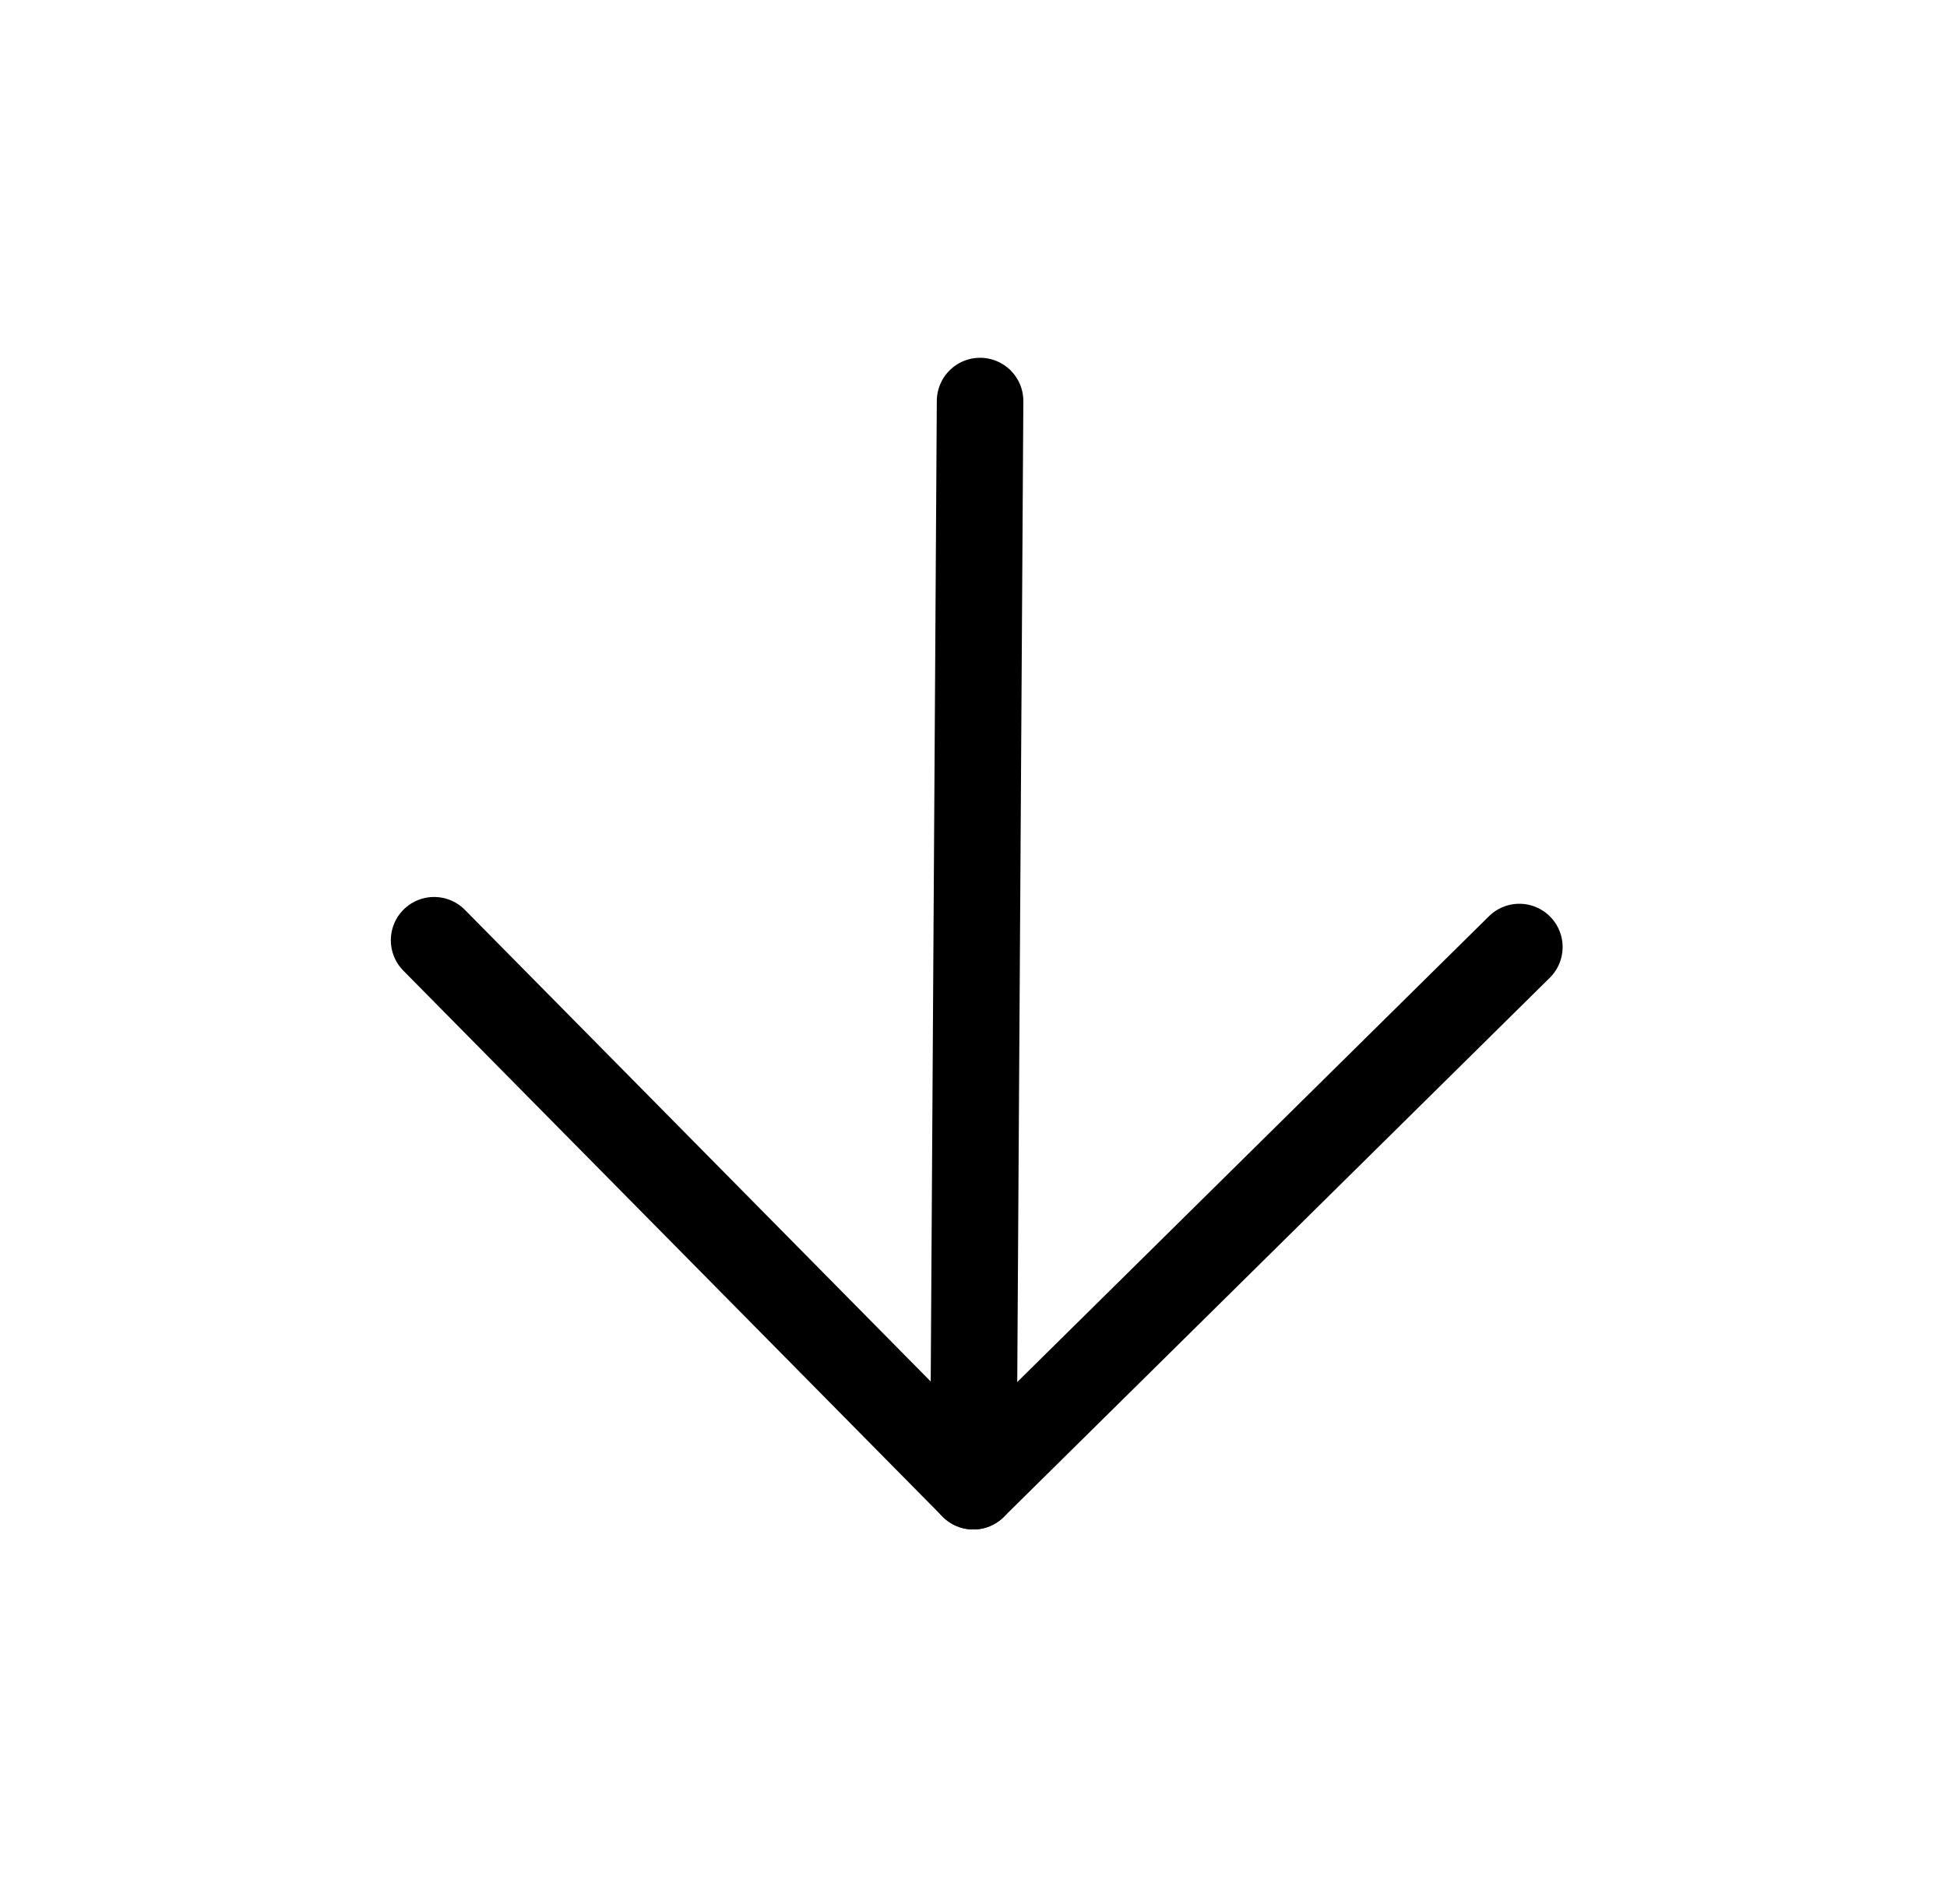
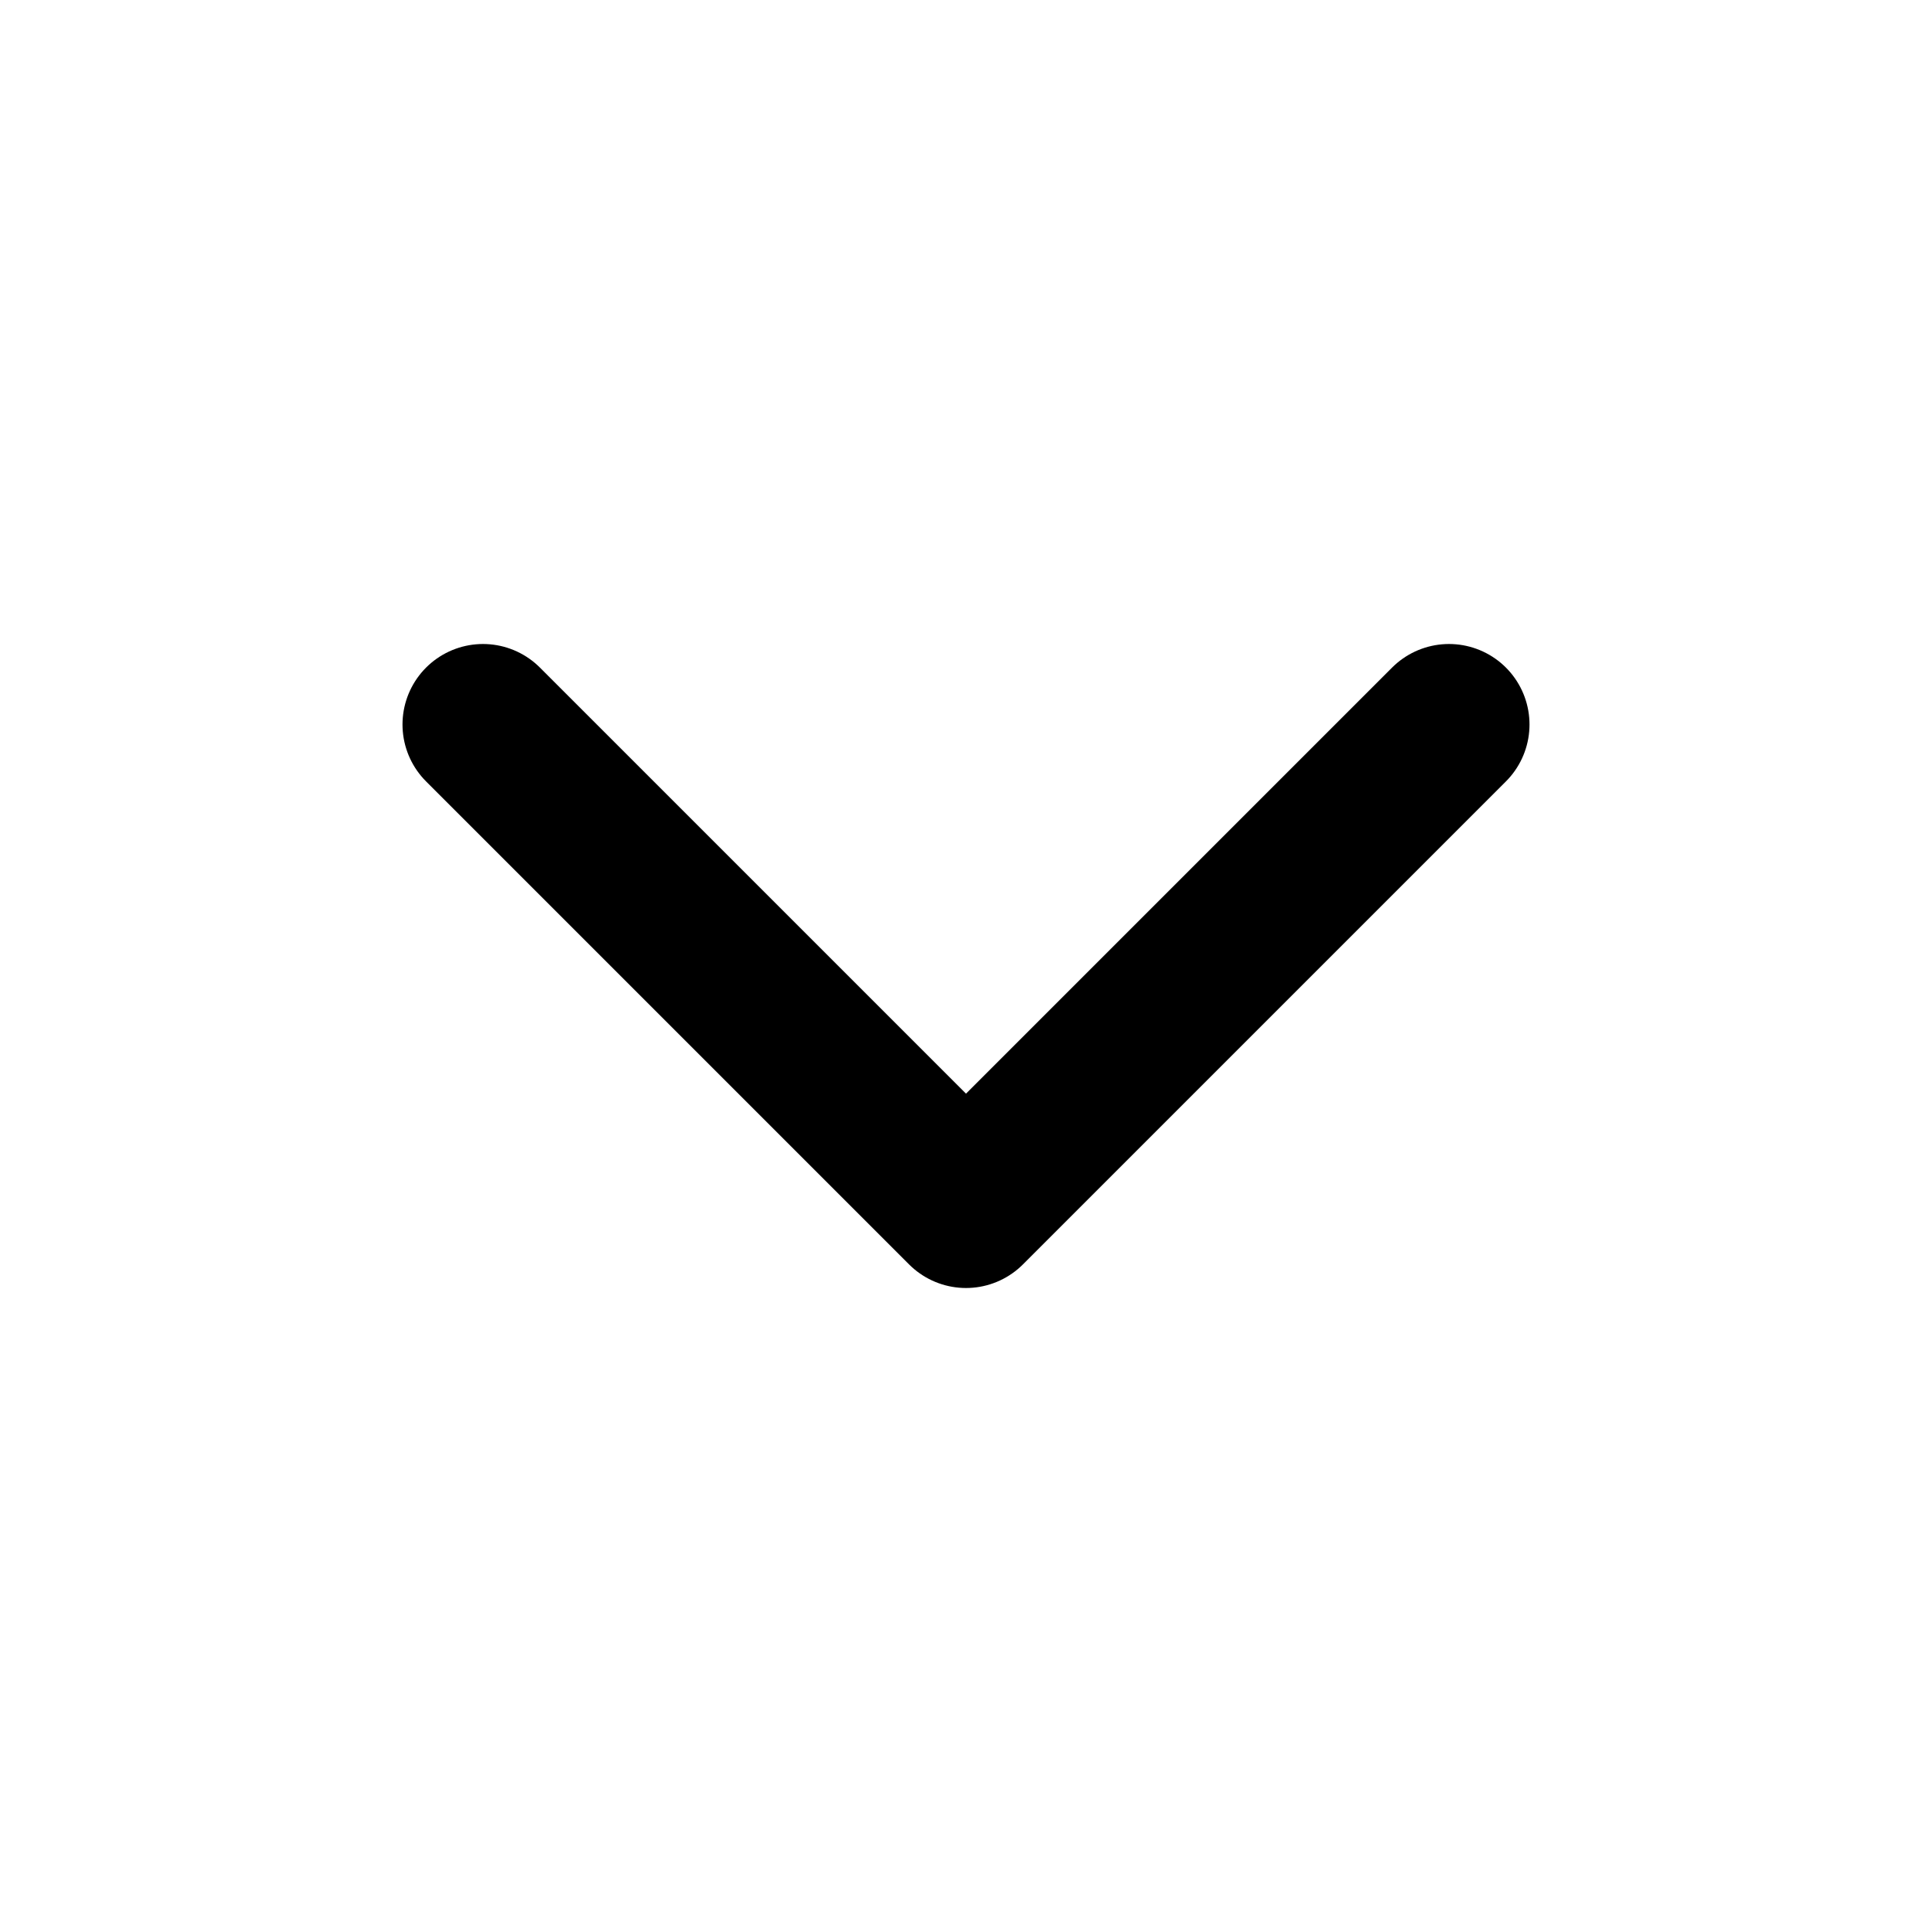
- <svg xmlns="http://www.w3.org/2000/svg" width="45" height="44" viewBox="0 0 45 44" fill="none">
-   <path d="M22.652 9.27L22.496 34.353" stroke="black" stroke-width="2" stroke-linecap="round" stroke-linejoin="round" />
-   <path d="M35.116 21.89L22.496 34.353L10.033 21.733" stroke="black" stroke-width="2" stroke-linecap="round" stroke-linejoin="round" />
+ <svg xmlns="http://www.w3.org/2000/svg" width="24" height="24" viewBox="0 0 24 24" fill="none">
+   <path d="M6 9L12 15L18 9" stroke="currentColor" stroke-width="2" stroke-linecap="round" stroke-linejoin="round" />
</svg>
